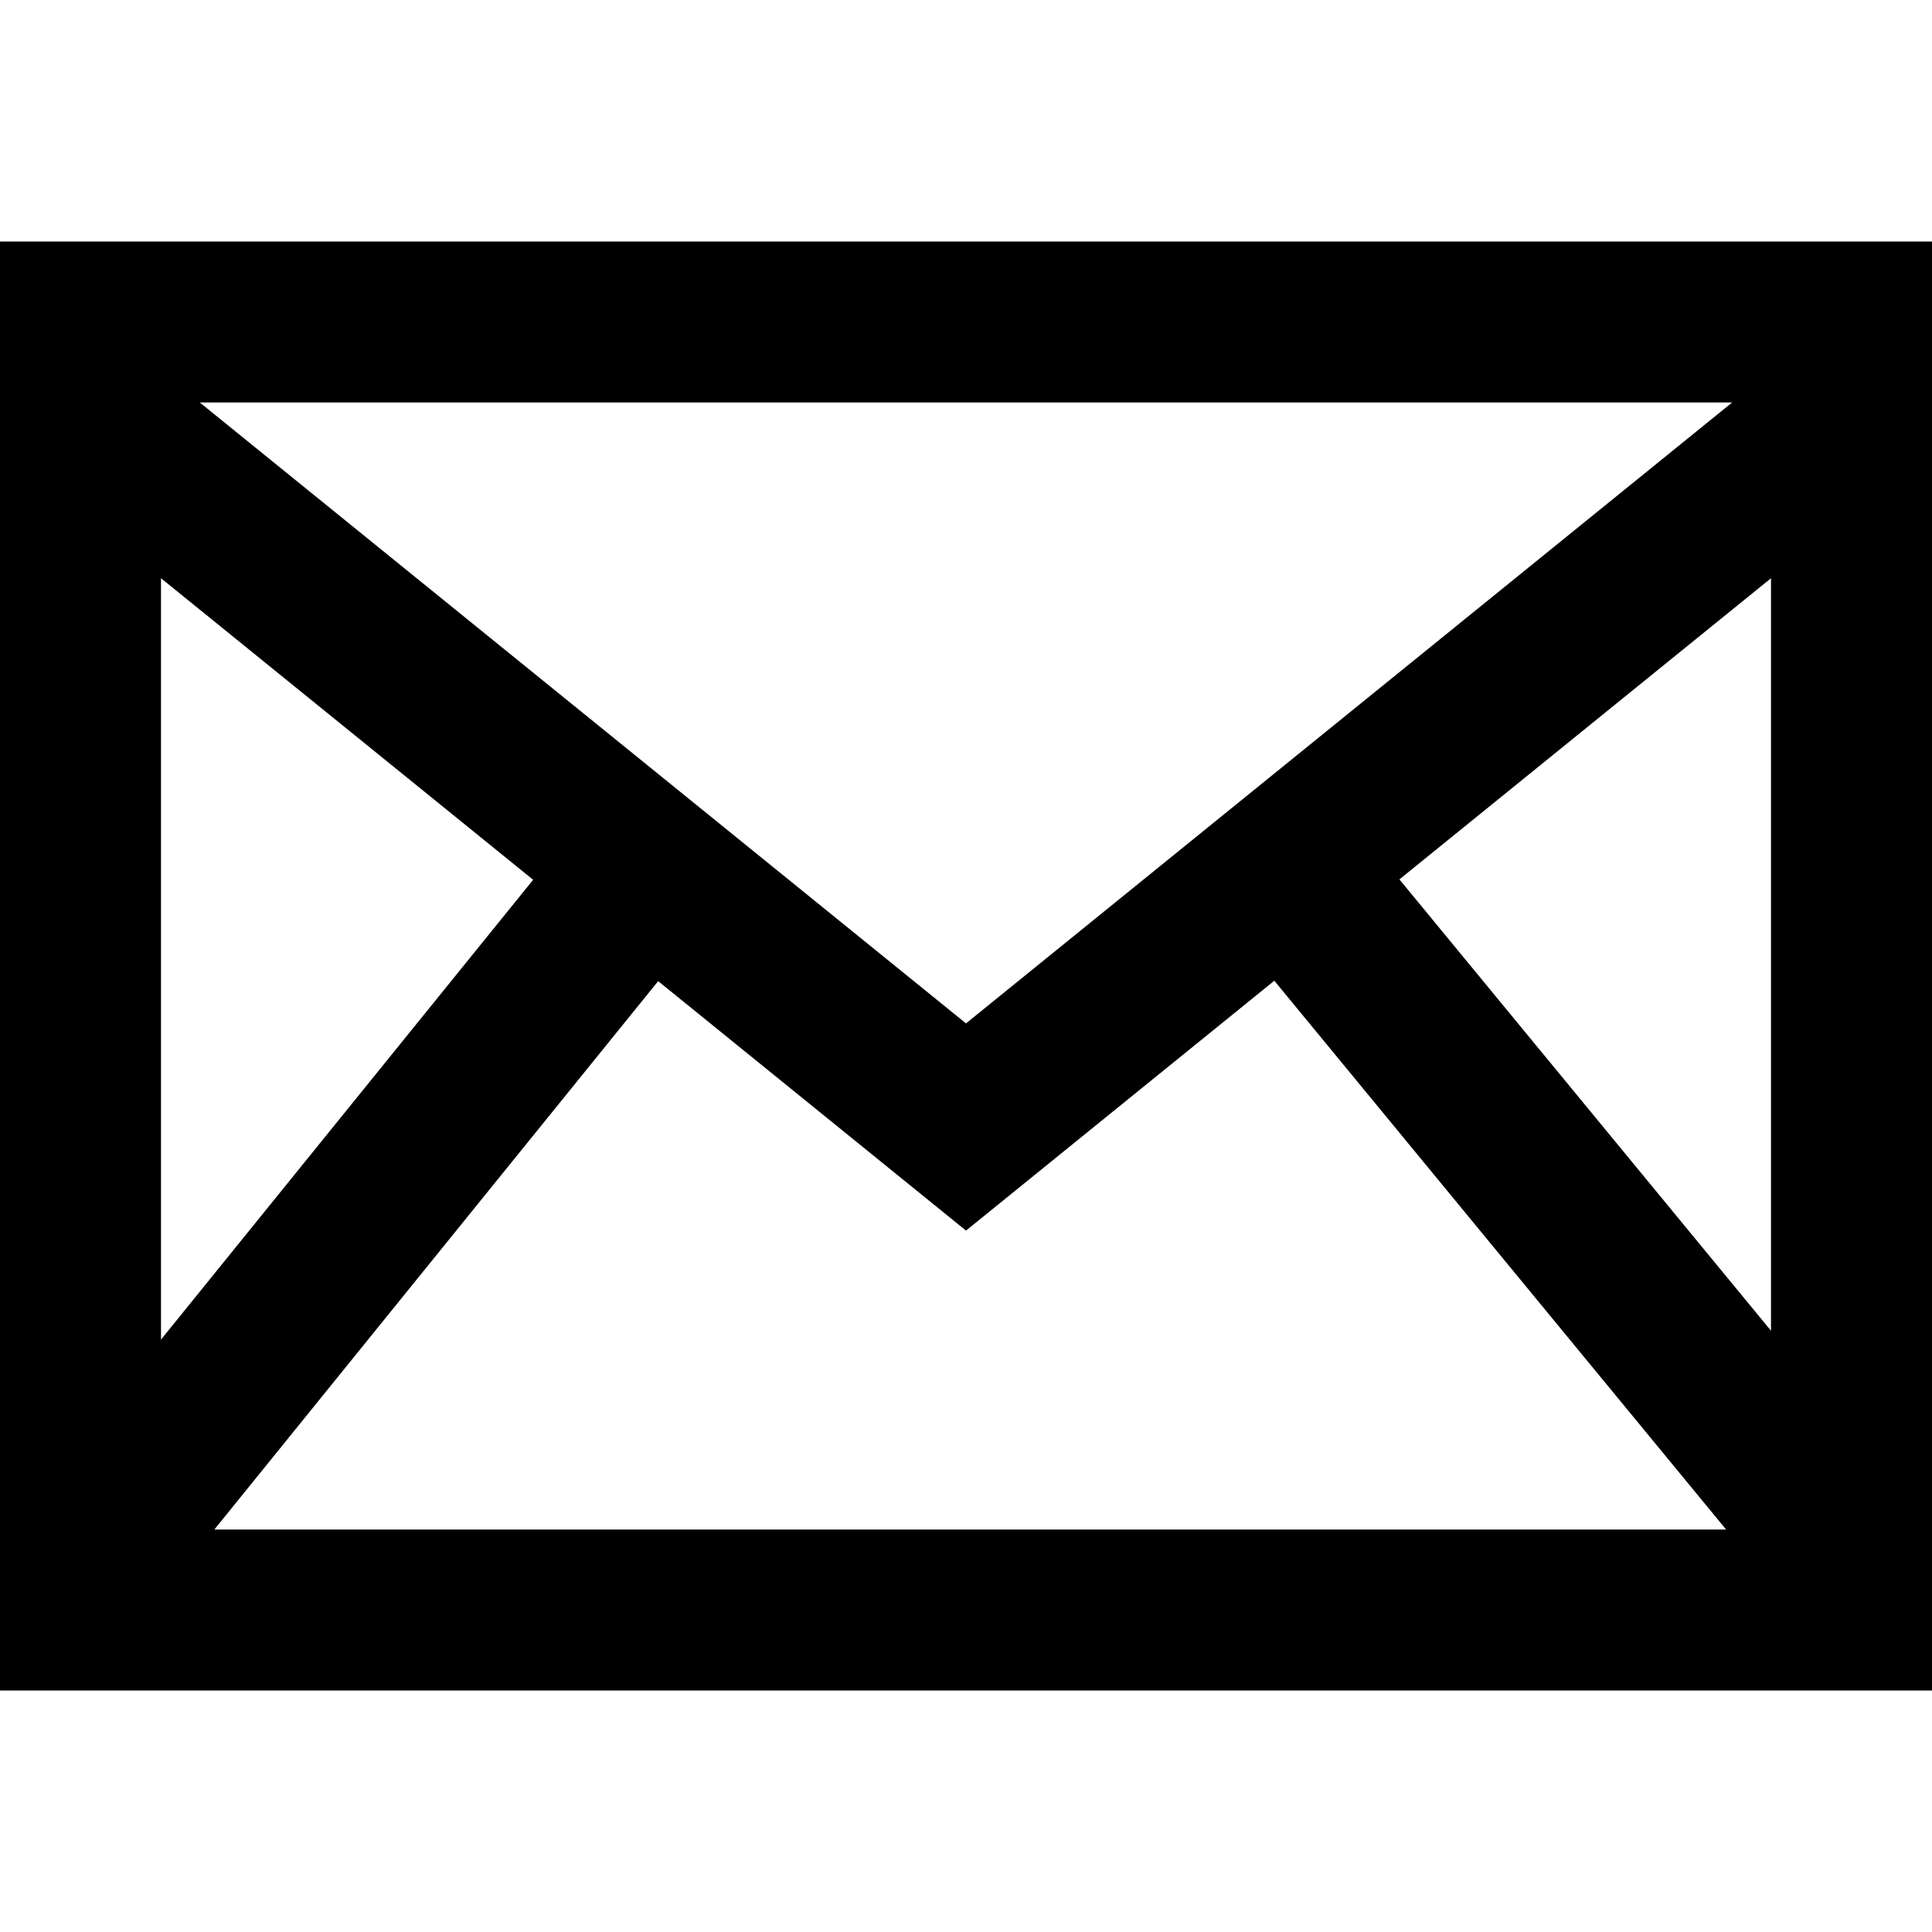
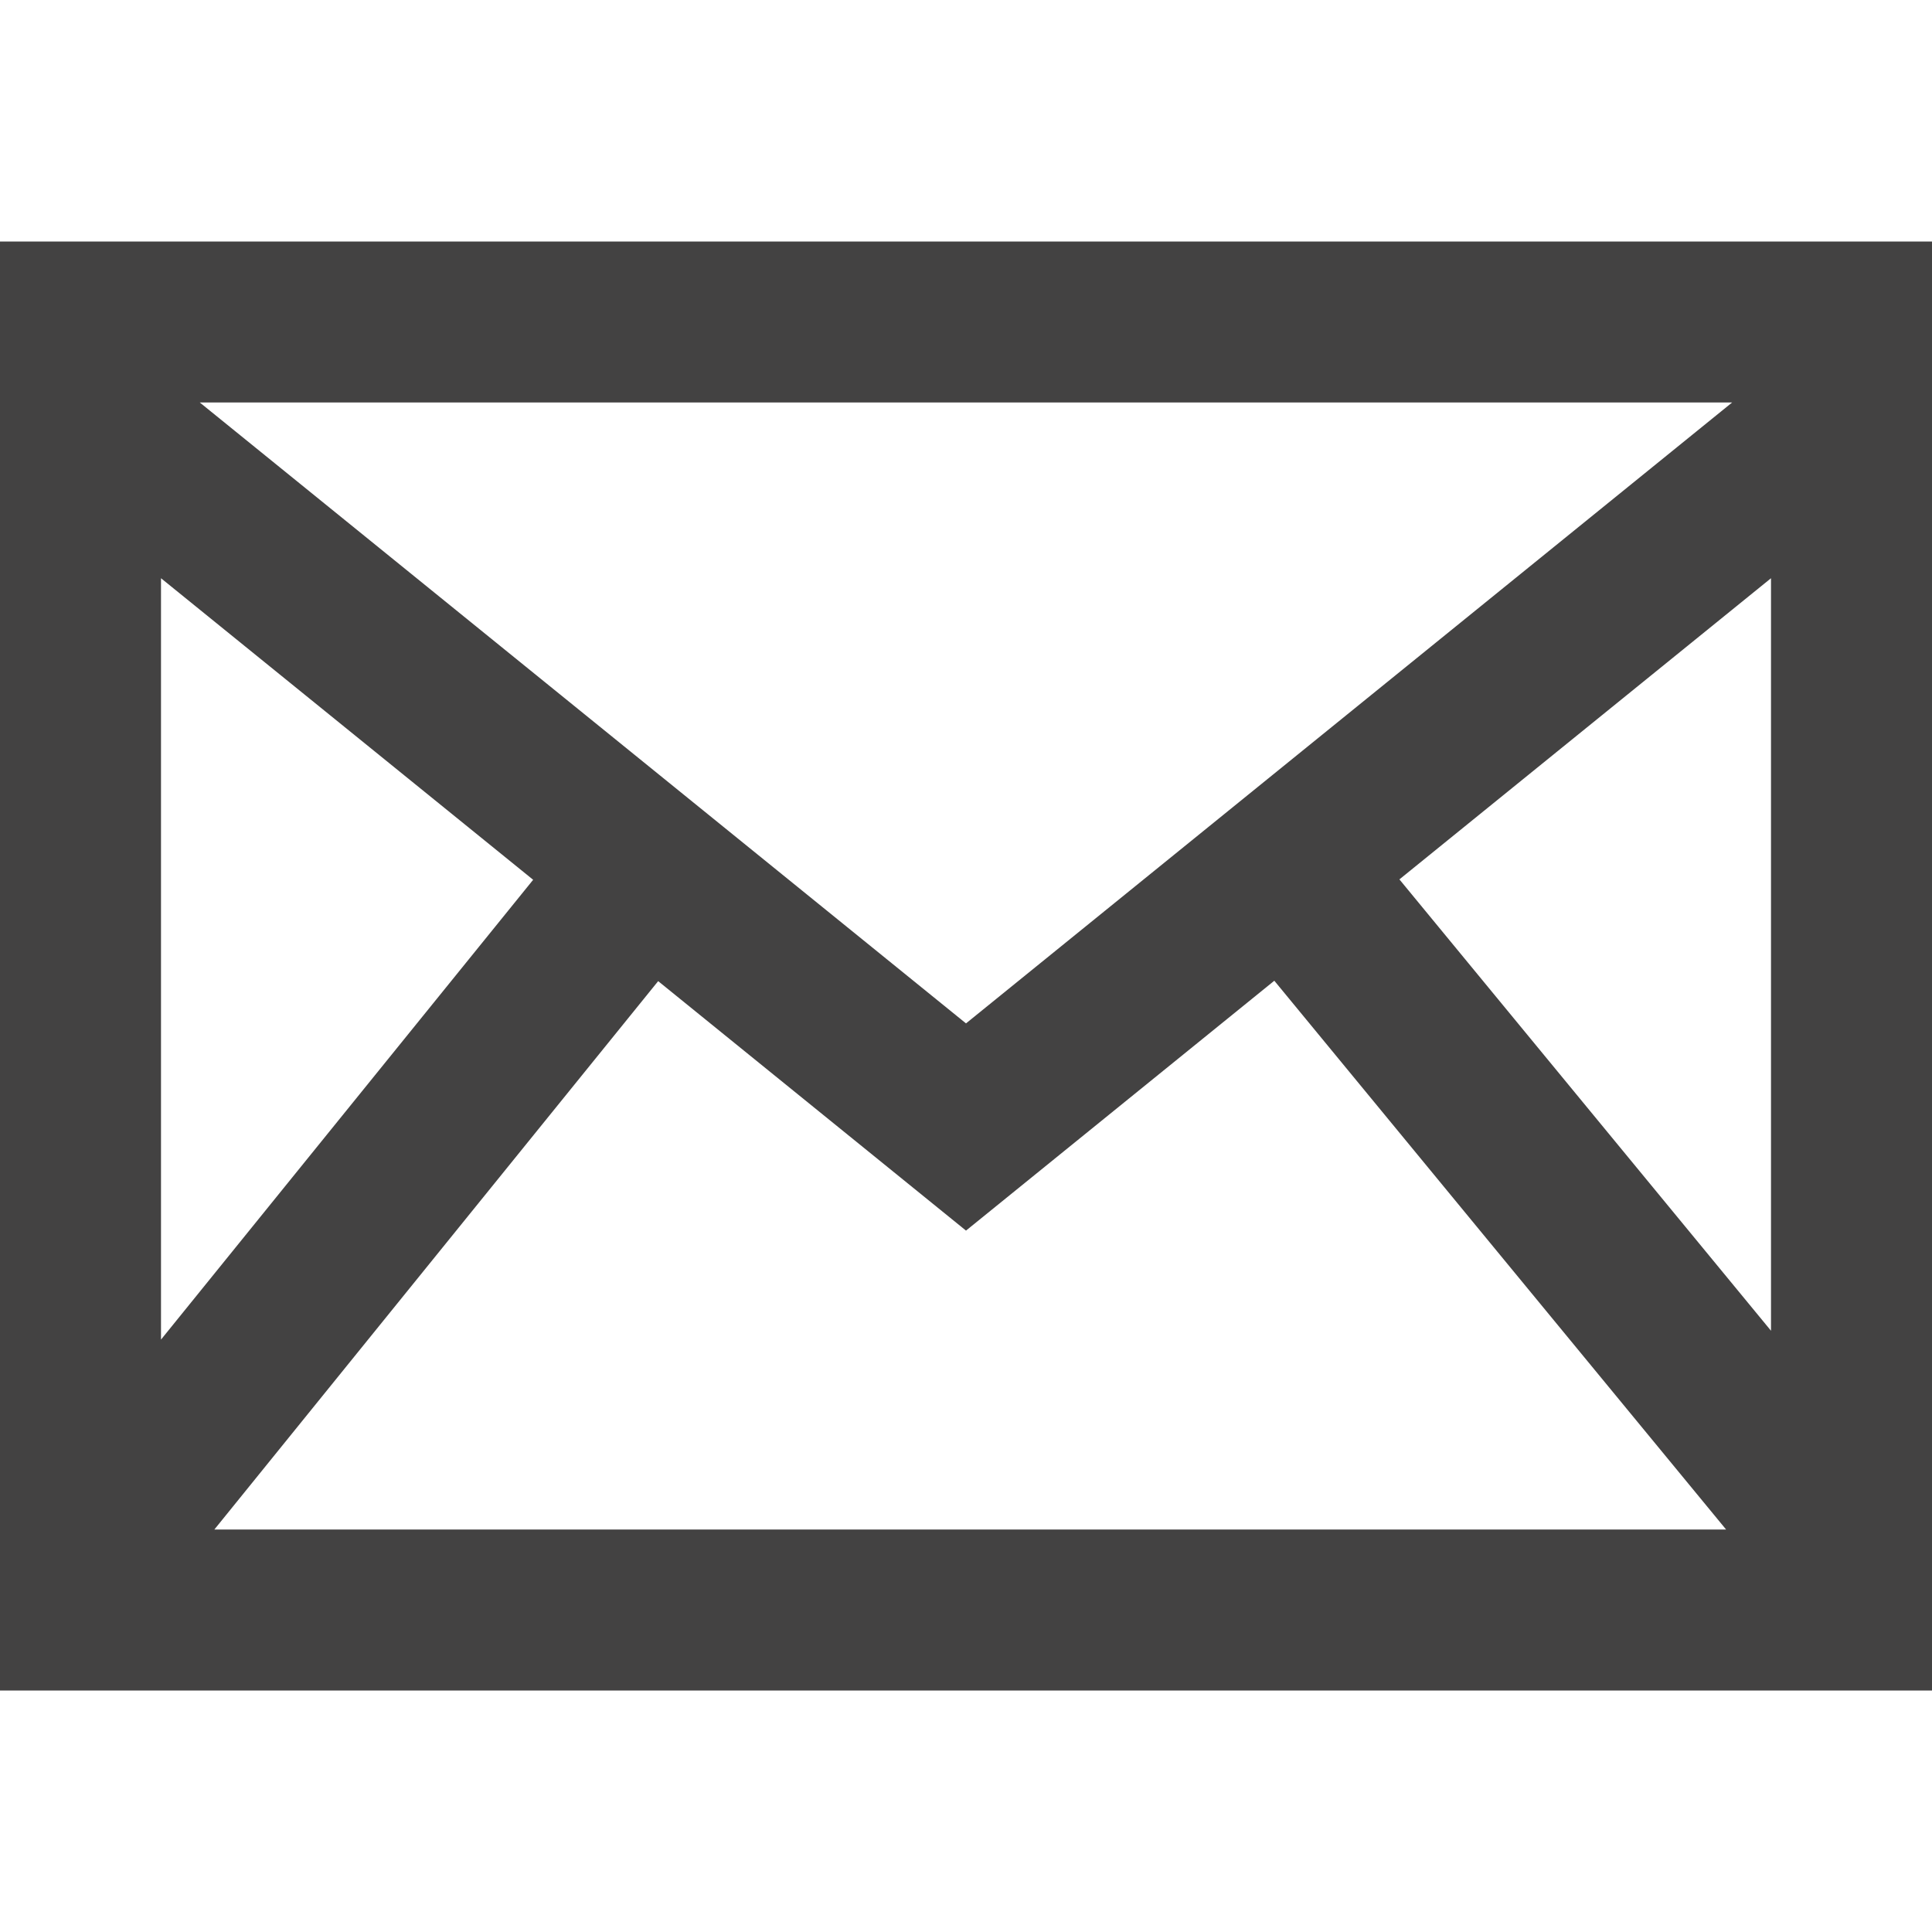
<svg xmlns="http://www.w3.org/2000/svg" width="24" height="24" viewBox="0 0 24 24">
-   <path d="M0 3v18h24v-18h-24zm6.623 7.929l-4.623 5.712v-9.458l4.623 3.746zm-4.141-5.929h19.035l-9.517 7.713-9.518-7.713zm5.694 7.188l3.824 3.099 3.83-3.104 5.612 6.817h-18.779l5.513-6.812zm9.208-1.264l4.616-3.741v9.348l-4.616-5.607z" />
+   <path fill="#434242" d="M0 3v18h24v-18h-24zm6.623 7.929l-4.623 5.712v-9.458l4.623 3.746zm-4.141-5.929h19.035l-9.517 7.713-9.518-7.713zm5.694 7.188l3.824 3.099 3.83-3.104 5.612 6.817h-18.779l5.513-6.812zm9.208-1.264l4.616-3.741v9.348l-4.616-5.607z" />
</svg>
